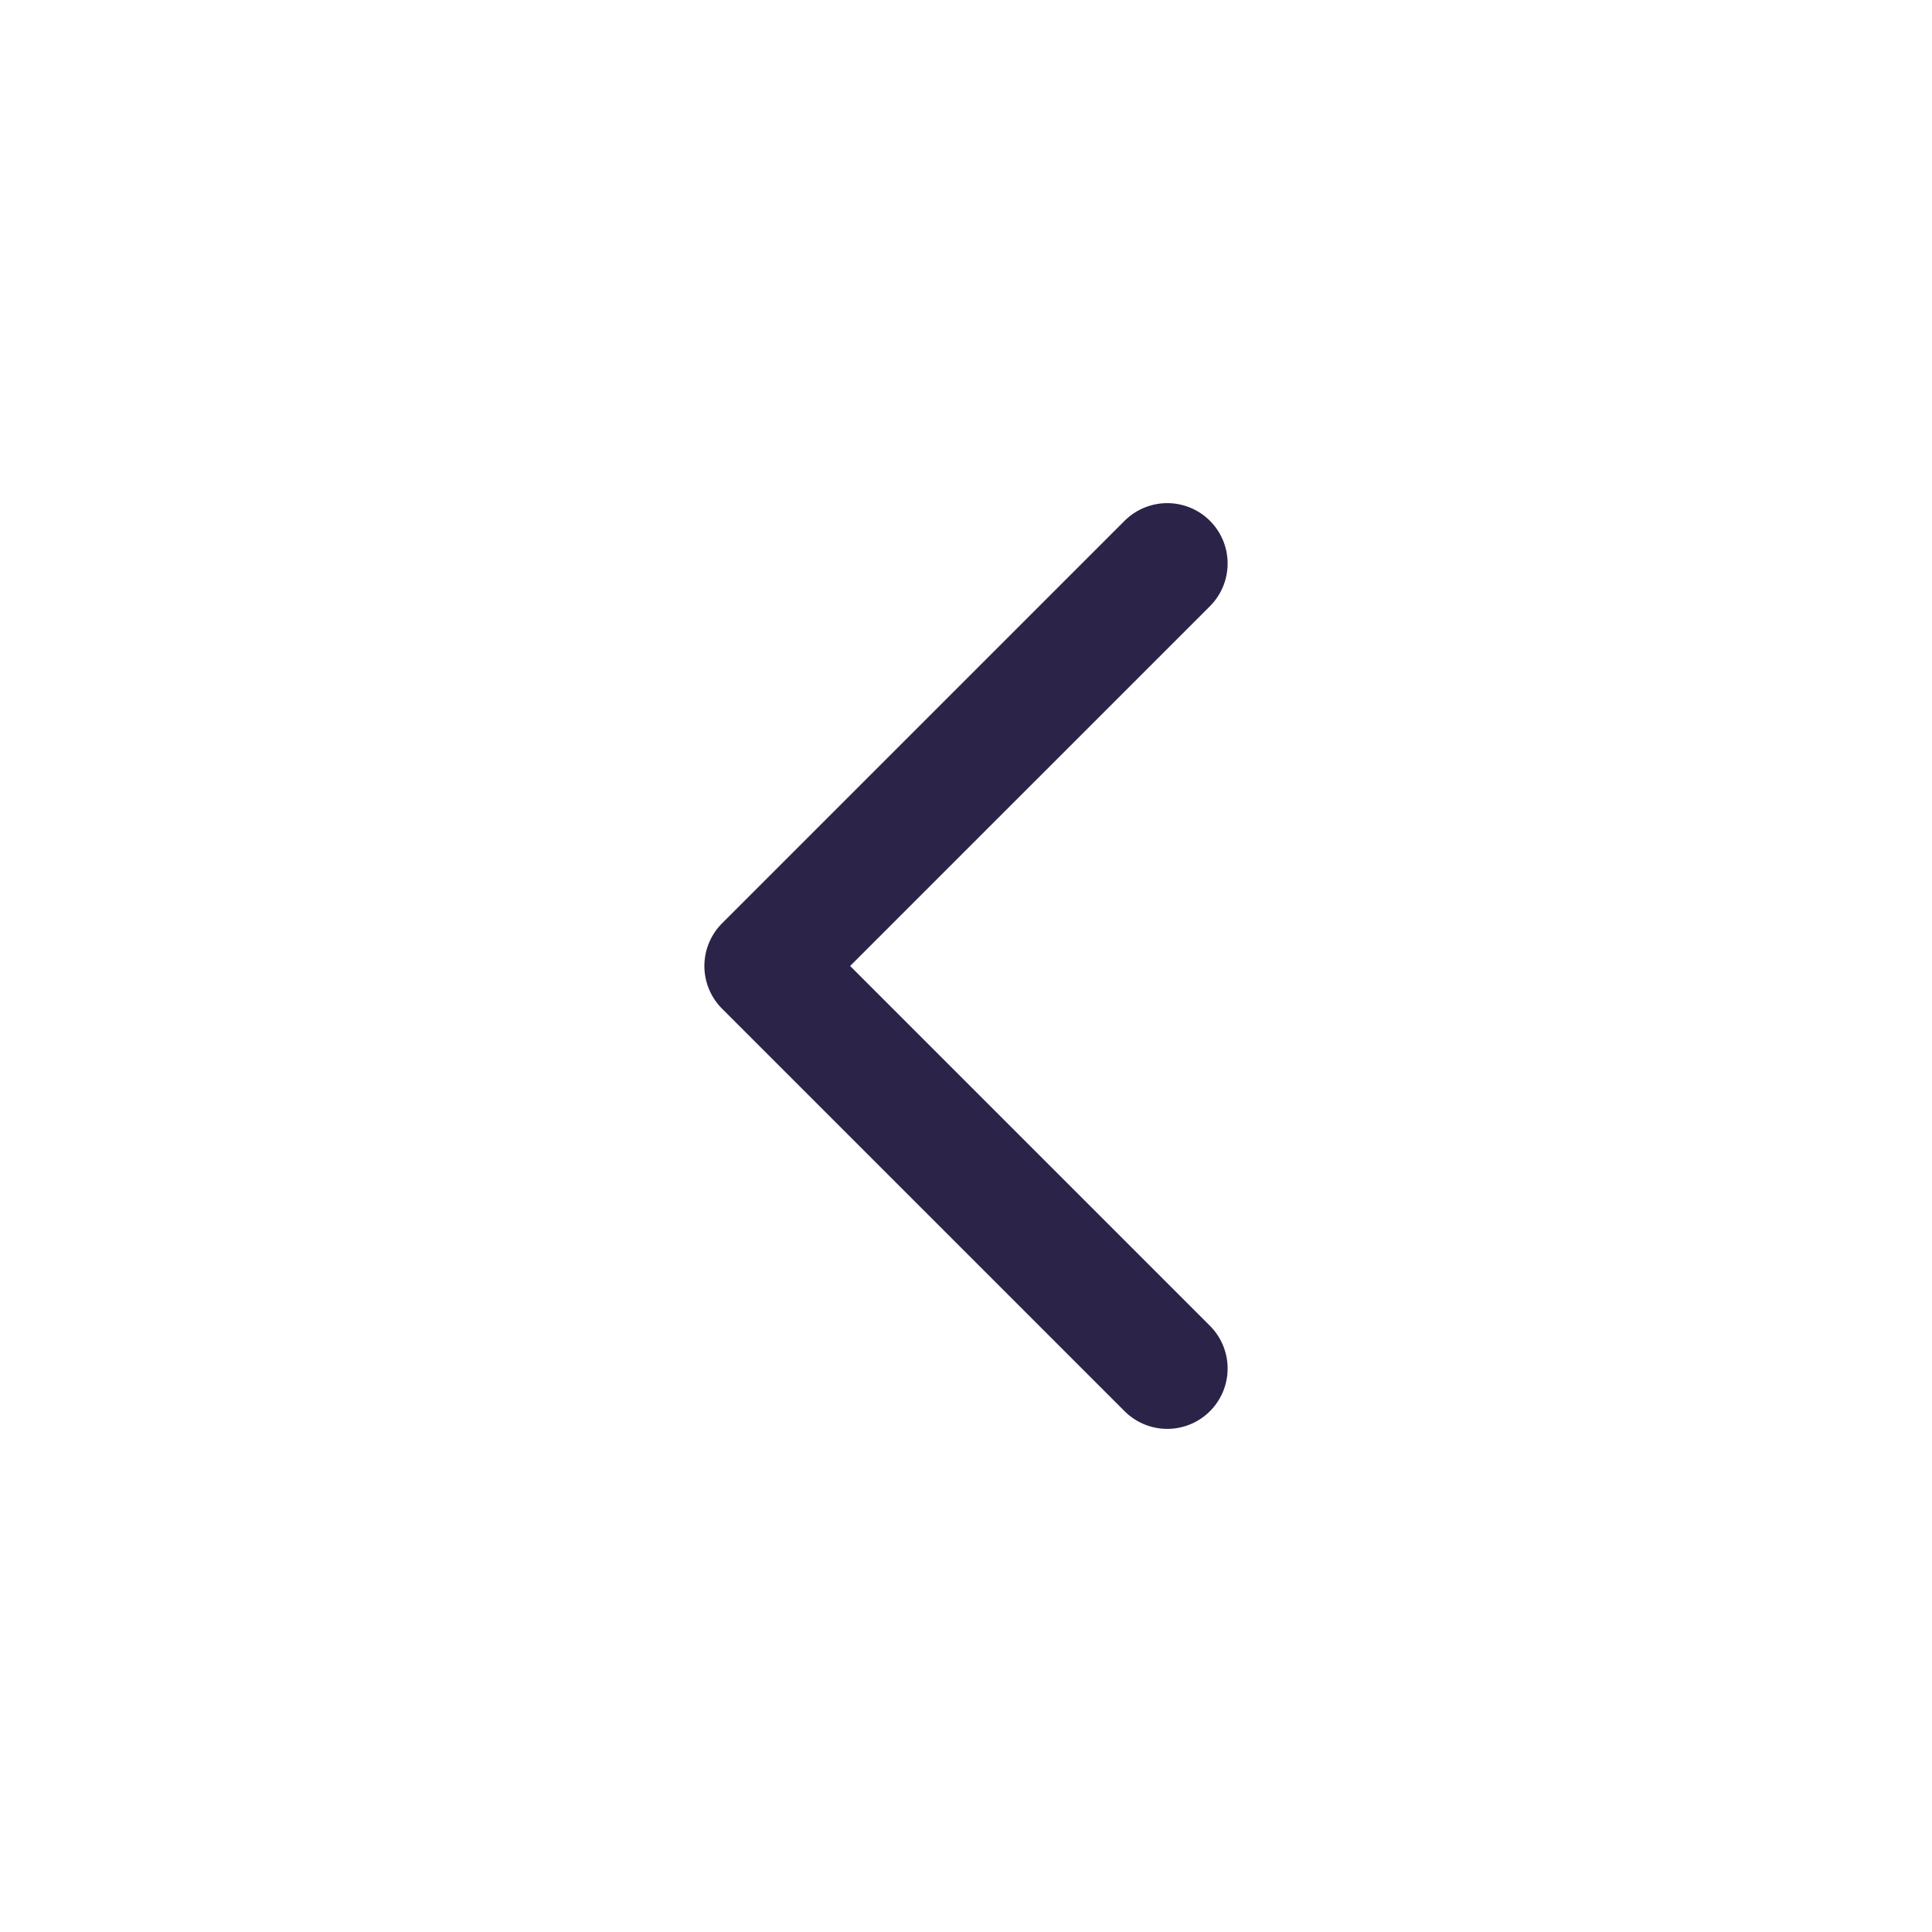
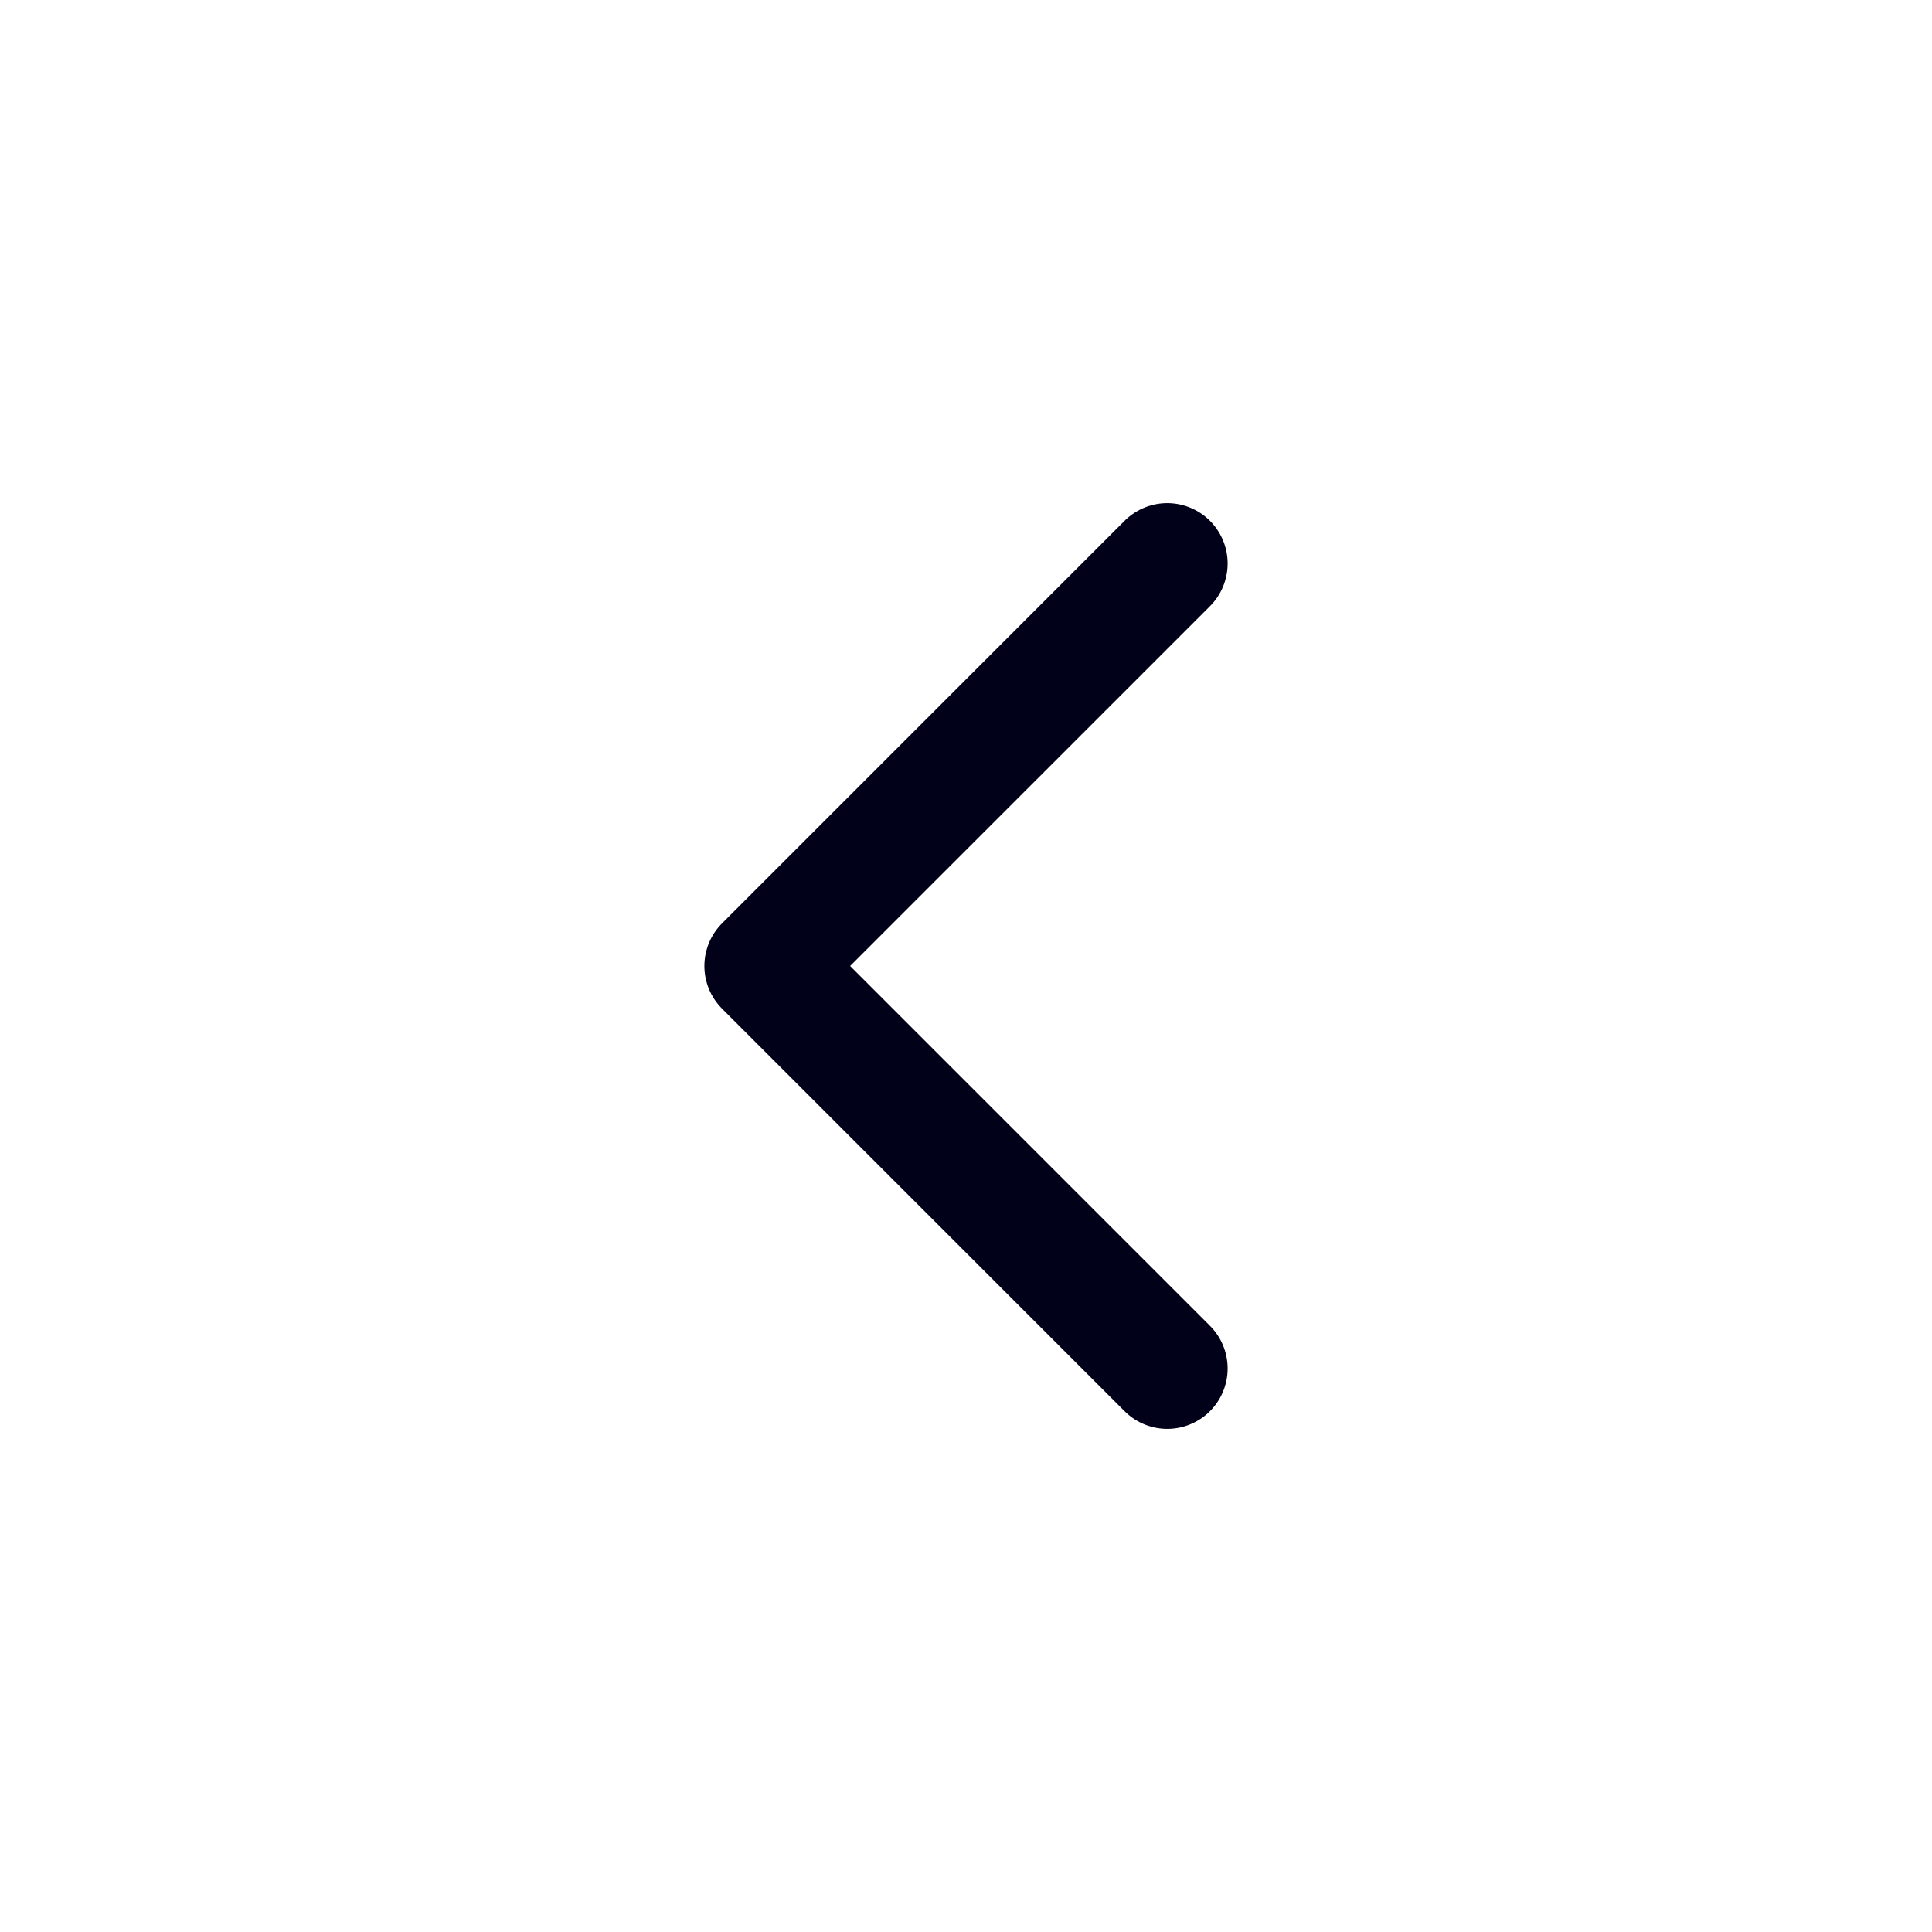
<svg xmlns="http://www.w3.org/2000/svg" fill="none" height="24" viewBox="0 0 24 24" width="24">
-   <path d="m14.5 17-5-5 5-5" stroke="#2C2348" stroke-linecap="round" stroke-linejoin="round" stroke-width="1.5" />
+   <path d="m14.5 17-5-5 5-5" stroke="#010219" stroke-linecap="round" stroke-linejoin="round" stroke-width="1.5" />
</svg>
